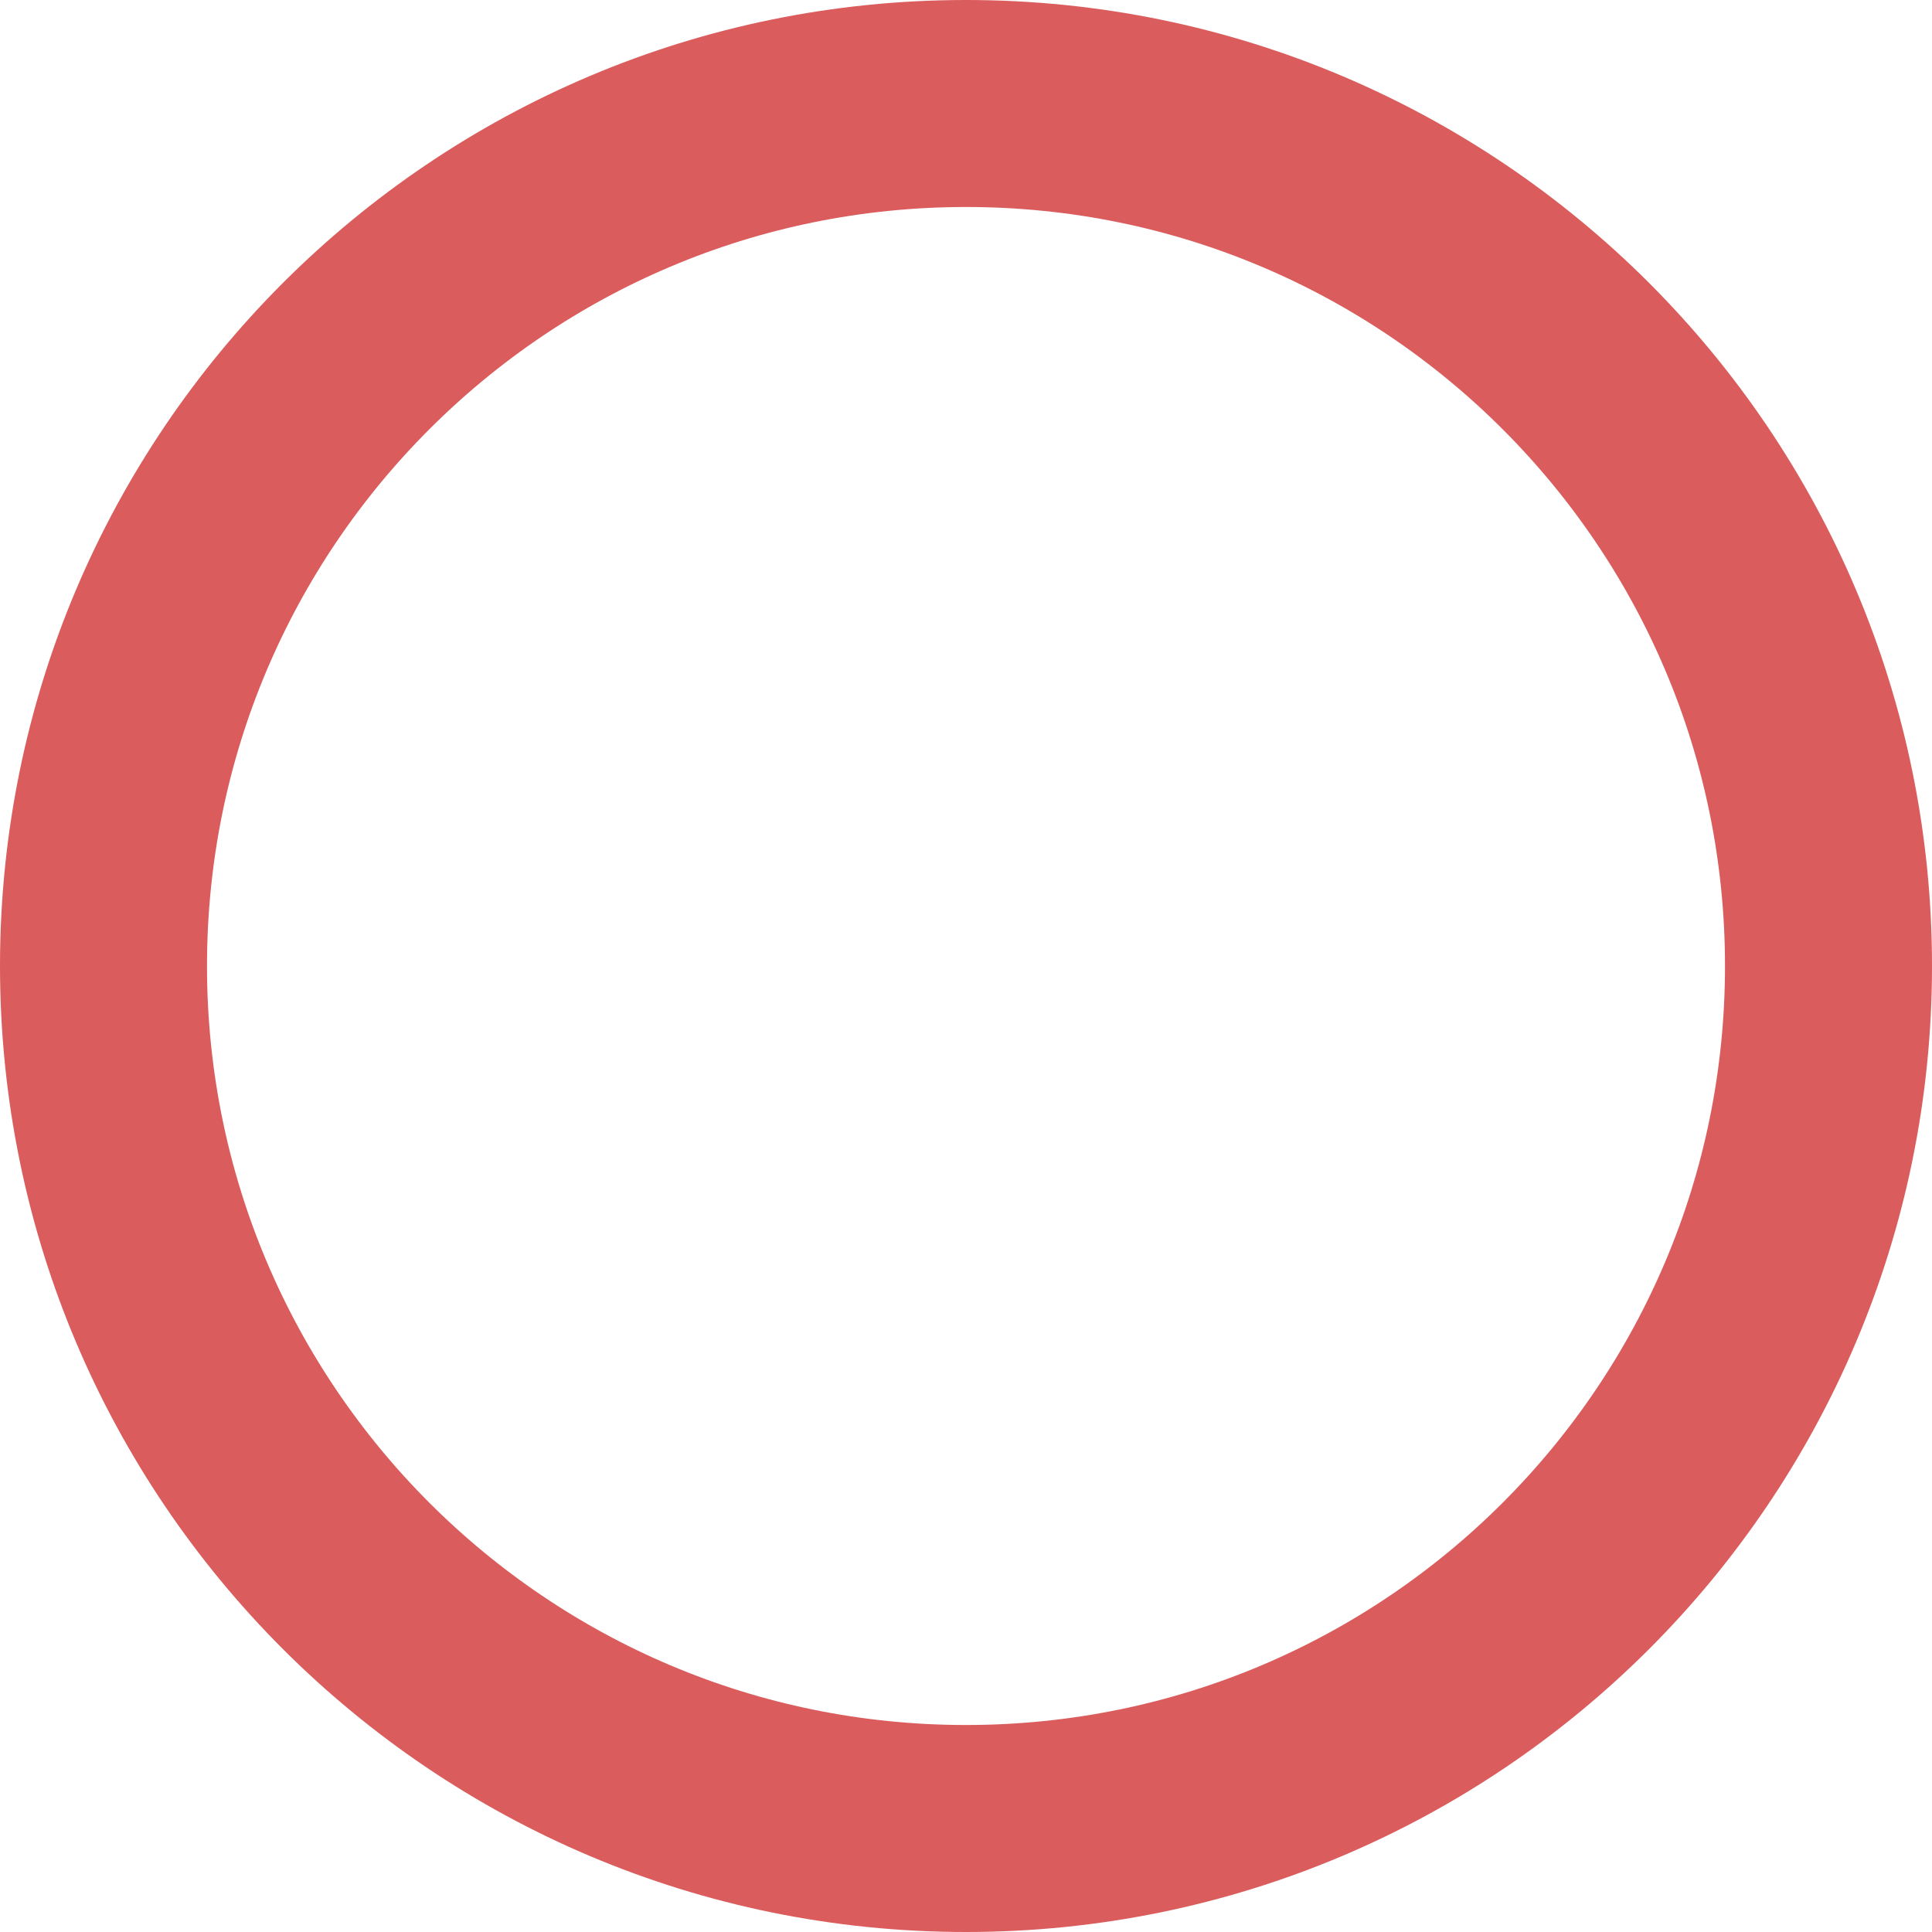
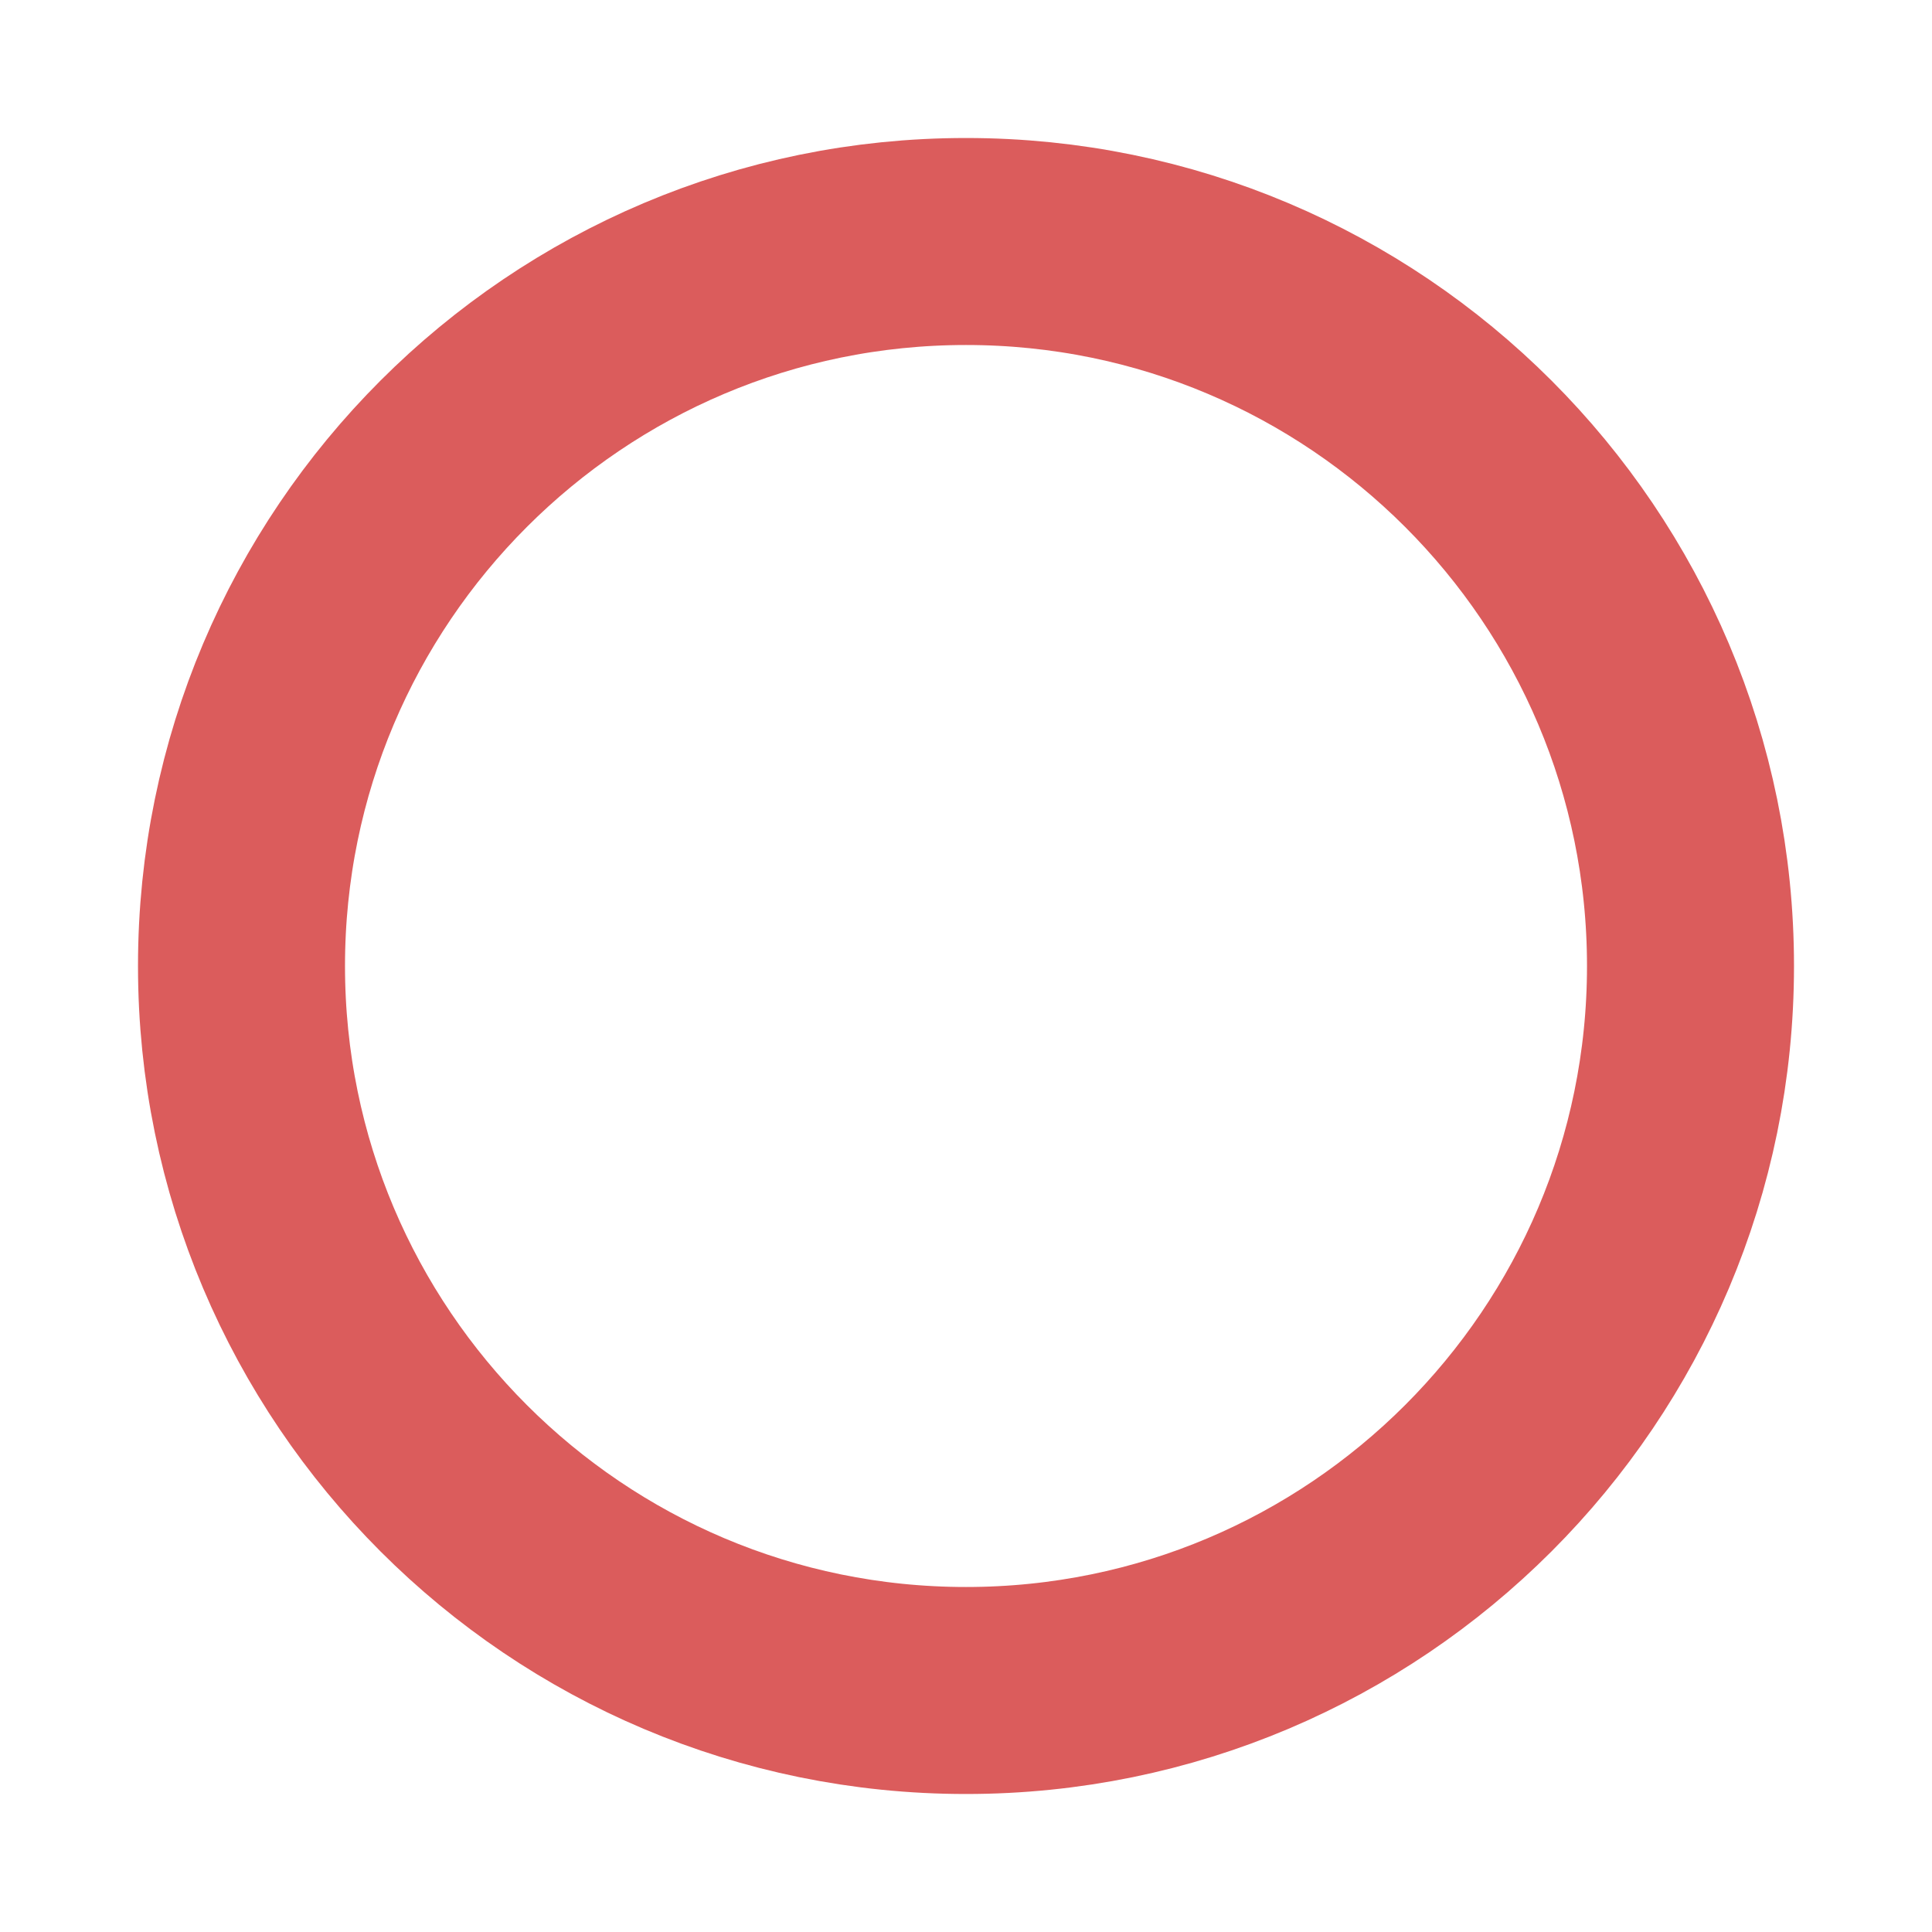
<svg xmlns="http://www.w3.org/2000/svg" width="14" height="14" viewBox="0 0 14 14" fill="none">
-   <path d="M13.25 7C13.25 10.452 10.452 13.25 7 13.25C3.548 13.25 0.75 10.452 0.75 7C0.75 3.548 3.548 0.75 7 0.75C10.452 0.75 13.25 3.548 13.25 7Z" stroke="#DB5C5C" stroke-width="1.5" />
+   <path d="M7 1.75C9.899 1.75 12.25 4.101 12.25 7C12.25 9.899 9.899 12.25 7 12.25C4.101 12.25 1.75 9.899 1.75 7C1.75 4.101 4.101 1.75 7 1.75Z" stroke="#DB5C5C" stroke-width="1.5" />
</svg>
